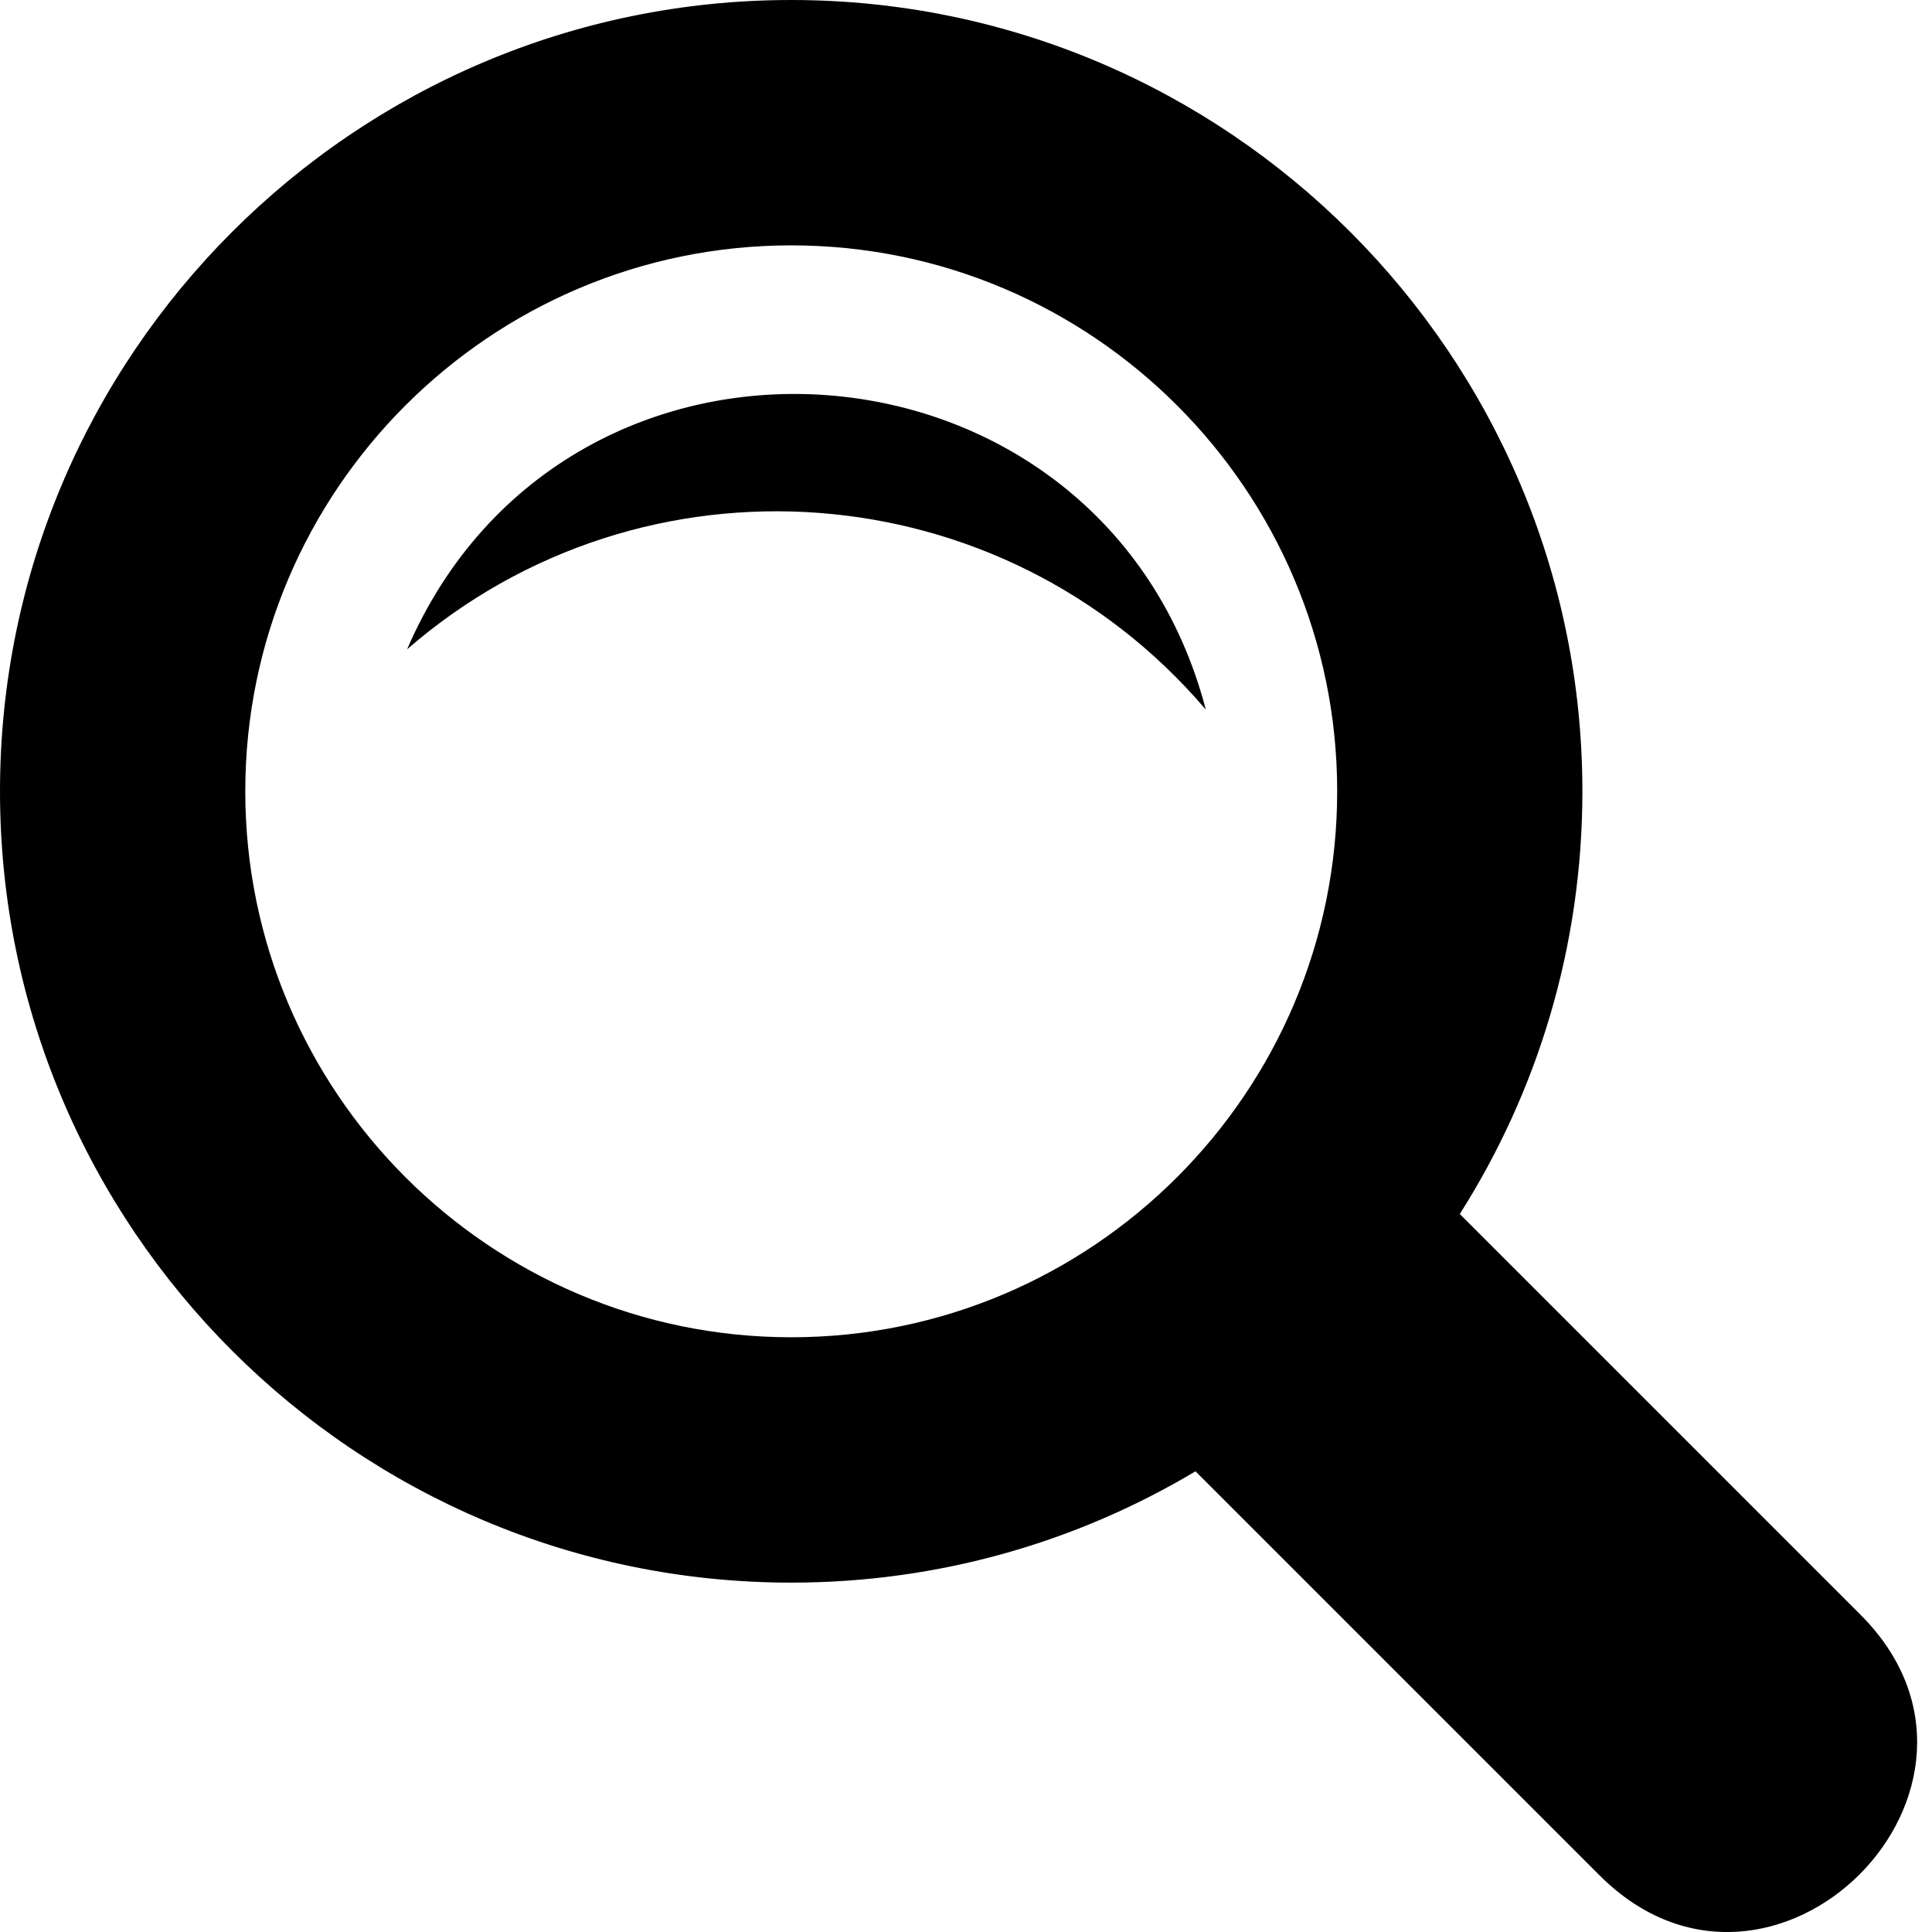
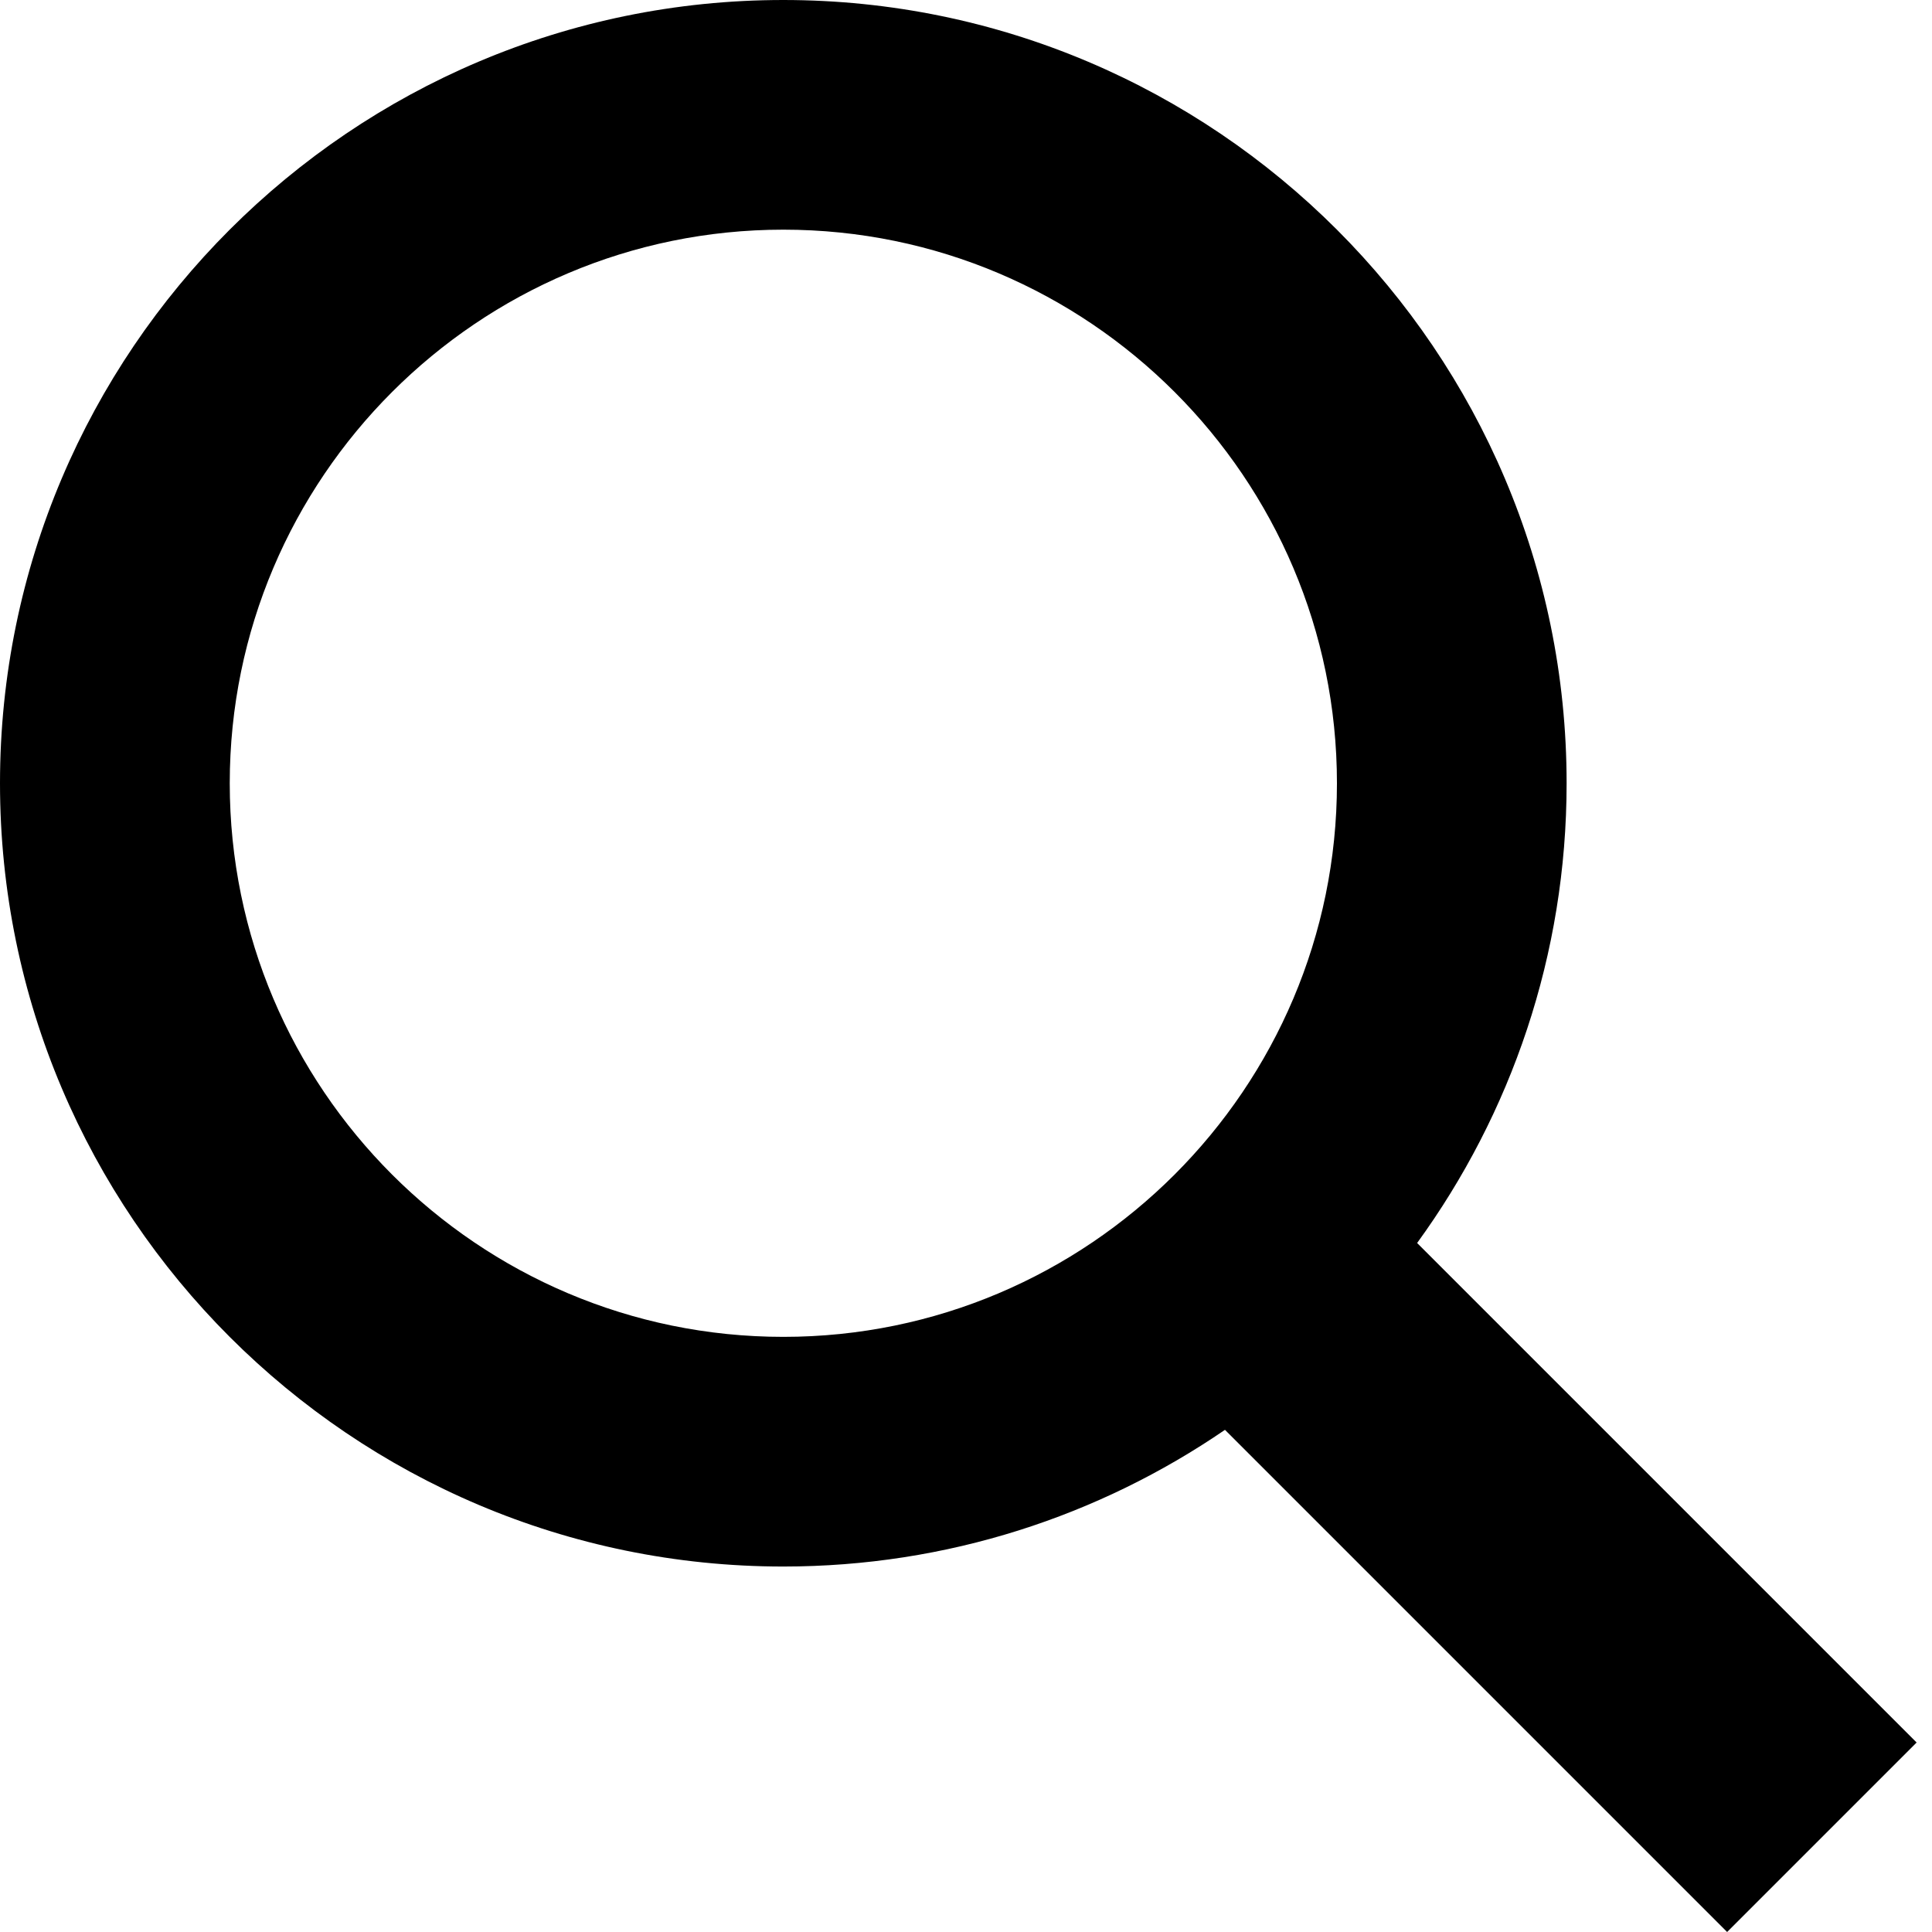
<svg xmlns="http://www.w3.org/2000/svg" width="24" height="24" viewBox="0 0 24 24">
-   <path d="M23.111 20.058l-4.977-4.977c.965-1.52 1.523-3.322 1.523-5.251 0-5.42-4.409-9.83-9.829-9.83-5.42 0-9.828 4.41-9.828 9.83s4.408 9.83 9.829 9.83c1.834 0 3.552-.505 5.022-1.383l5.021 5.021c2.144 2.141 5.384-1.096 3.239-3.24zm-20.064-10.228c0-3.739 3.043-6.782 6.782-6.782s6.782 3.042 6.782 6.782-3.043 6.782-6.782 6.782-6.782-3.043-6.782-6.782zm2.01-1.764c1.984-4.599 8.664-4.066 9.922.749-2.534-2.974-6.993-3.294-9.922-.749z" />
+   <path d="M23.809 21.646l-6.205-6.205c1.167-1.605 1.857-3.579 1.857-5.711 0-5.365-4.365-9.73-9.731-9.73-5.365 0-9.73 4.365-9.73 9.73 0 5.366 4.365 9.73 9.73 9.73 2.034 0 3.923-.627 5.487-1.698l6.238 6.238 2.354-2.354zm-20.955-11.916c0-3.792 3.085-6.877 6.877-6.877s6.877 3.085 6.877 6.877-3.085 6.877-6.877 6.877c-3.793 0-6.877-3.085-6.877-6.877z" />
</svg>
